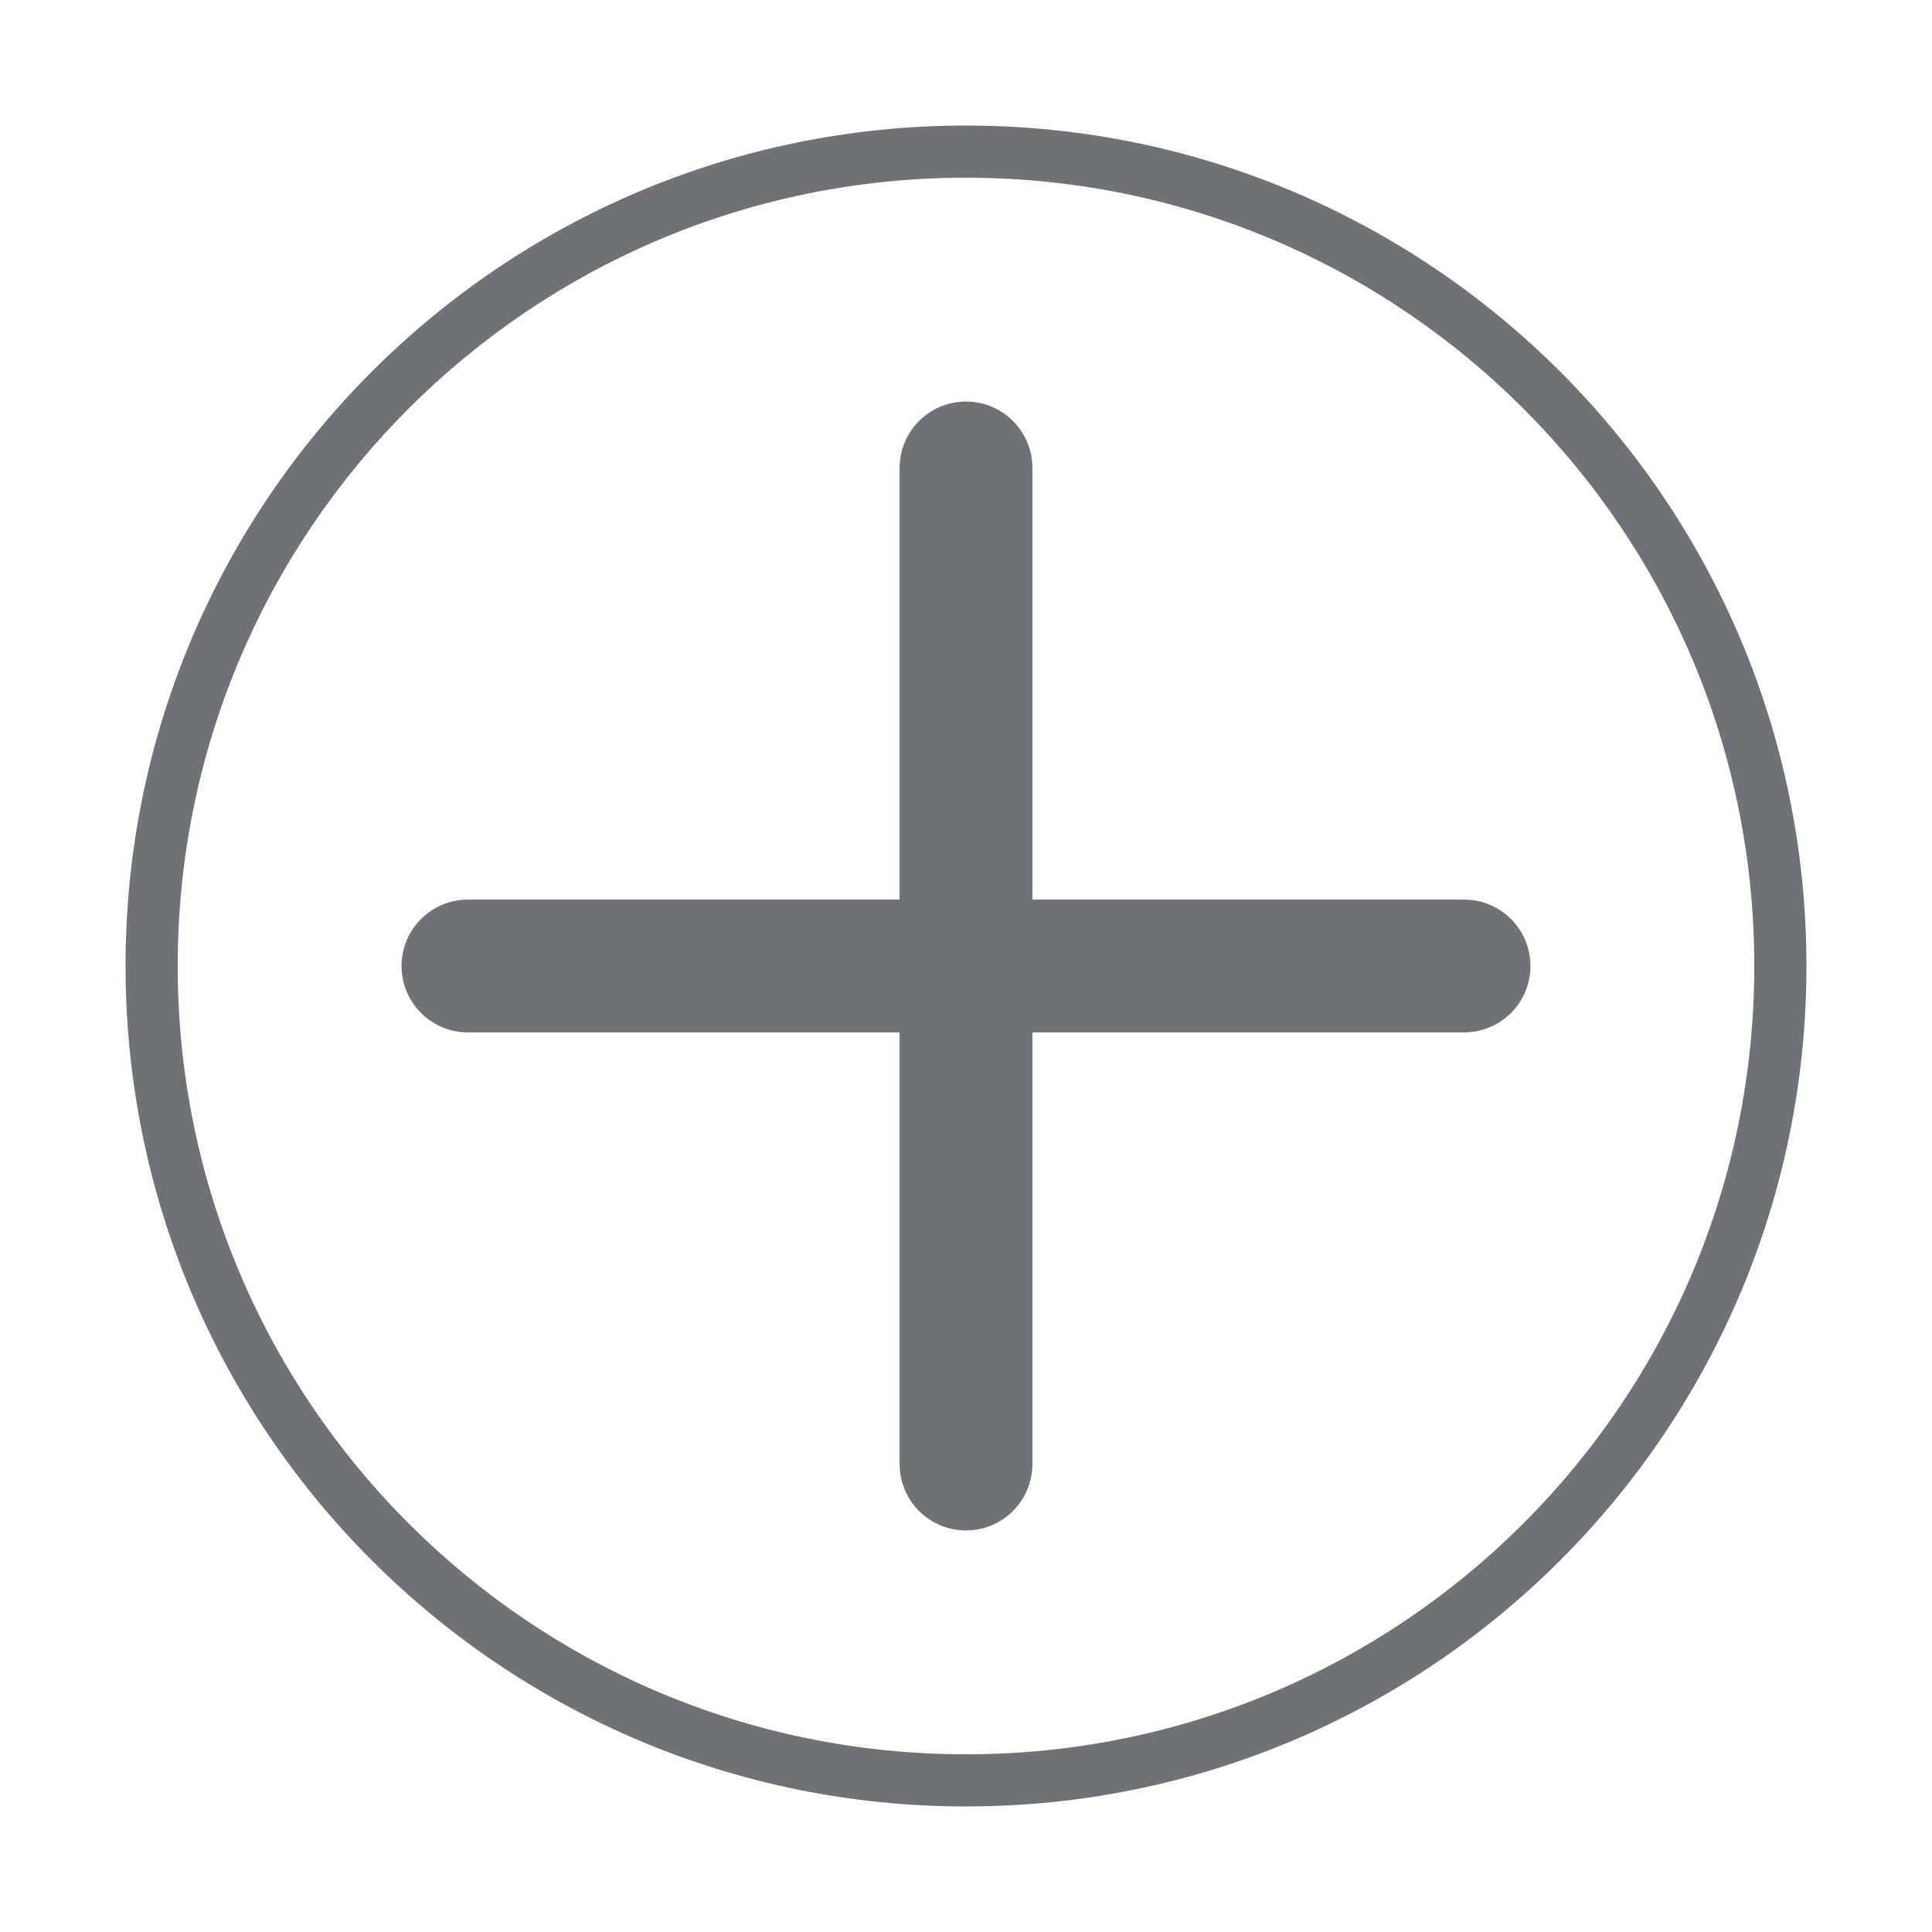
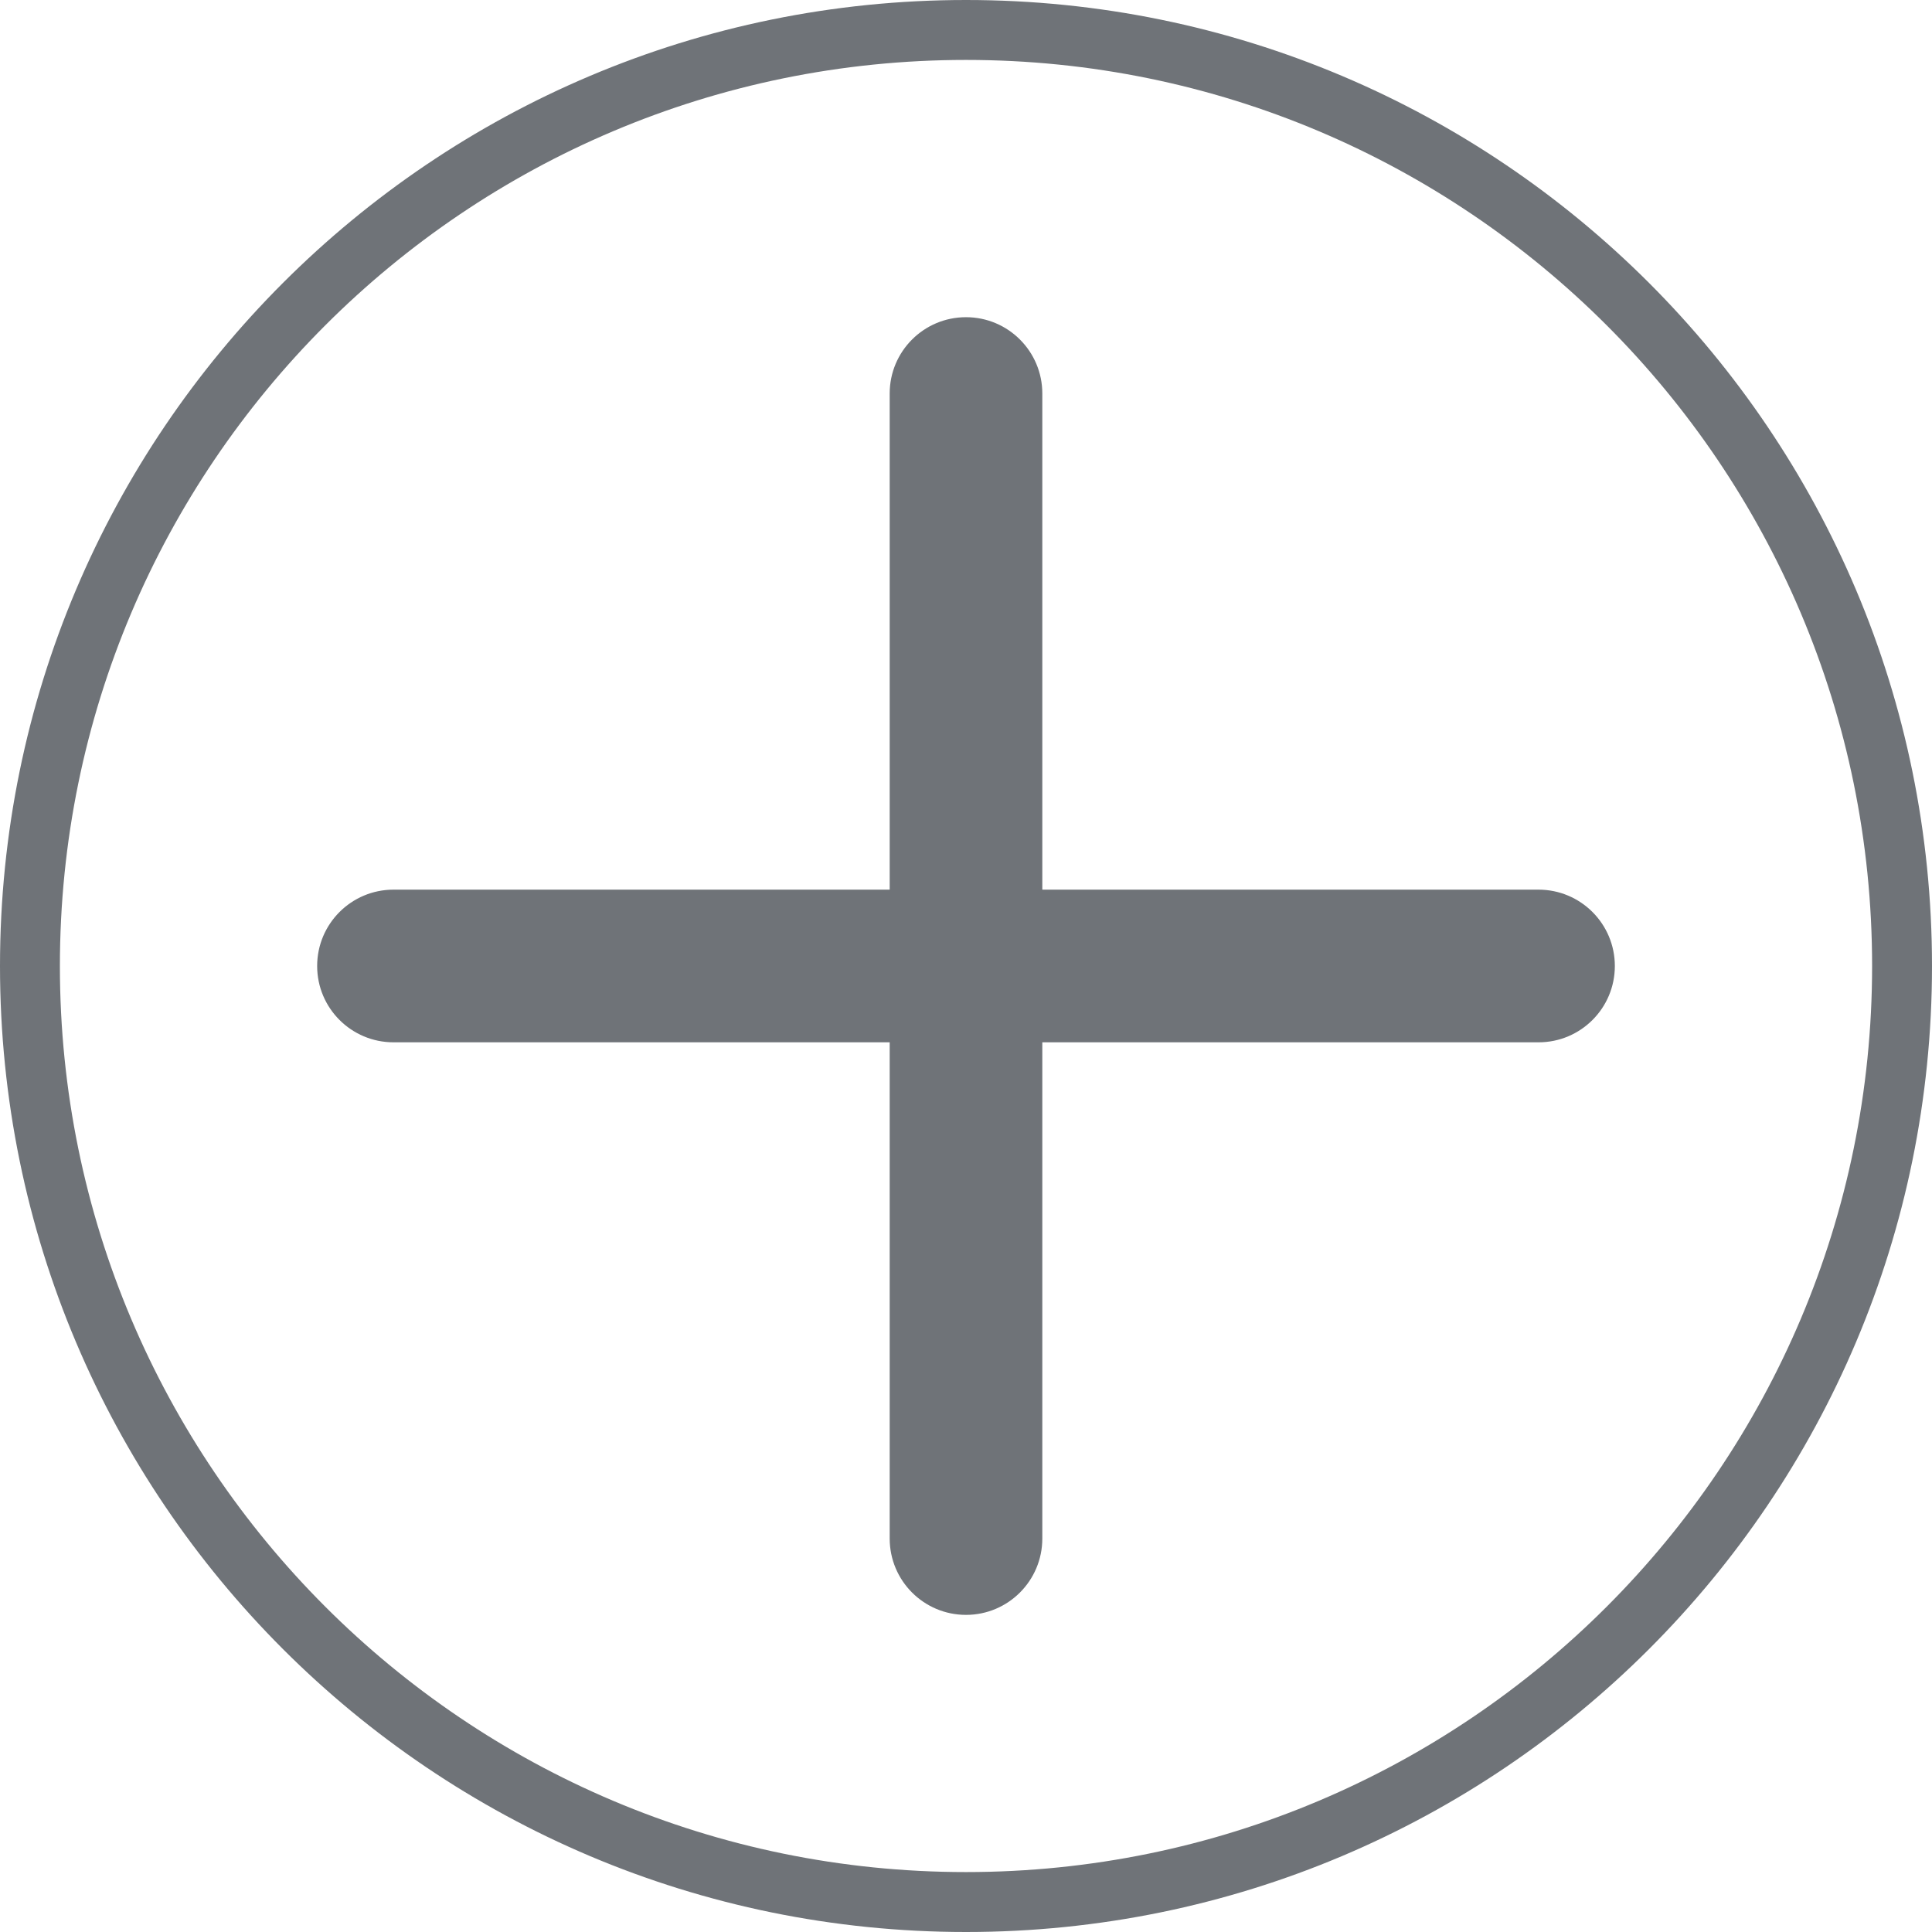
- <svg xmlns="http://www.w3.org/2000/svg" t="1524813638837" class="icon" style="" viewBox="0 0 1024 1024" version="1.1" p-id="1824" width="32" height="32">
-   <defs>
-     <style type="text/css" />
-   </defs>
-   <path d="M511.998 66.542c-246.018 0-445.457 199.44-445.457 445.458 0 246.017 199.439 445.457 445.457 445.457 246.019 0 445.46-199.44 445.46-445.457C957.458 265.982 758.018 66.542 511.998 66.542zM511.998 929.809c-230.747 0-417.81-187.056-417.81-417.809 0-230.754 187.062-417.81 417.81-417.81 230.748 0 417.809 187.056 417.809 417.81C929.807 742.752 742.747 929.809 511.998 929.809zM775.989 476.801 547.194 476.801 547.194 248.017c0-19.438-15.755-35.194-35.182-35.194-19.448 0-35.204 15.756-35.204 35.194l0 228.784L248.029 476.8c-19.448 0-35.204 15.756-35.204 35.204 0 19.438 15.756 35.194 35.204 35.194l228.779 0 0 228.773c0 19.447 15.756 35.203 35.204 35.203 19.426 0 35.182-15.756 35.182-35.203L547.194 547.199l228.795 0c19.426 0 35.183-15.756 35.183-35.194C811.172 492.557 795.416 476.801 775.989 476.801z" p-id="1825" fill="#6f7378" />
+ <svg xmlns="http://www.w3.org/2000/svg" version="1.1" id="图层_1" x="0px" y="0px" width="50px" height="50px" viewBox="0 0 50 50" enable-background="new 0 0 50 50" xml:space="preserve">
+   <path fill="#6F7378" d="M25,0C11.193,0,0,11.193,0,25C0,38.807,11.193,50,25,50c13.807,0,25-11.193,25-25C50,11.193,38.807,0,25,0z   M25,48.449C12.049,48.449,1.55,37.951,1.55,25C1.55,12.05,12.049,1.551,25,1.551c12.952,0,23.45,10.499,23.45,23.449  C48.449,37.951,37.951,48.449,25,48.449z M39.816,23.024H26.975v-12.84c0-1.091-0.885-1.975-1.975-1.975  c-1.091,0-1.975,0.884-1.975,1.975v12.84h-12.84c-1.093,0-1.977,0.885-1.977,1.976s0.884,1.975,1.977,1.975h12.84v12.841  c0,1.093,0.884,1.977,1.975,1.977c1.09,0,1.975-0.884,1.975-1.977V26.975h12.842c1.092,0,1.975-0.884,1.975-1.975  S40.908,23.024,39.816,23.024z" />
</svg>
